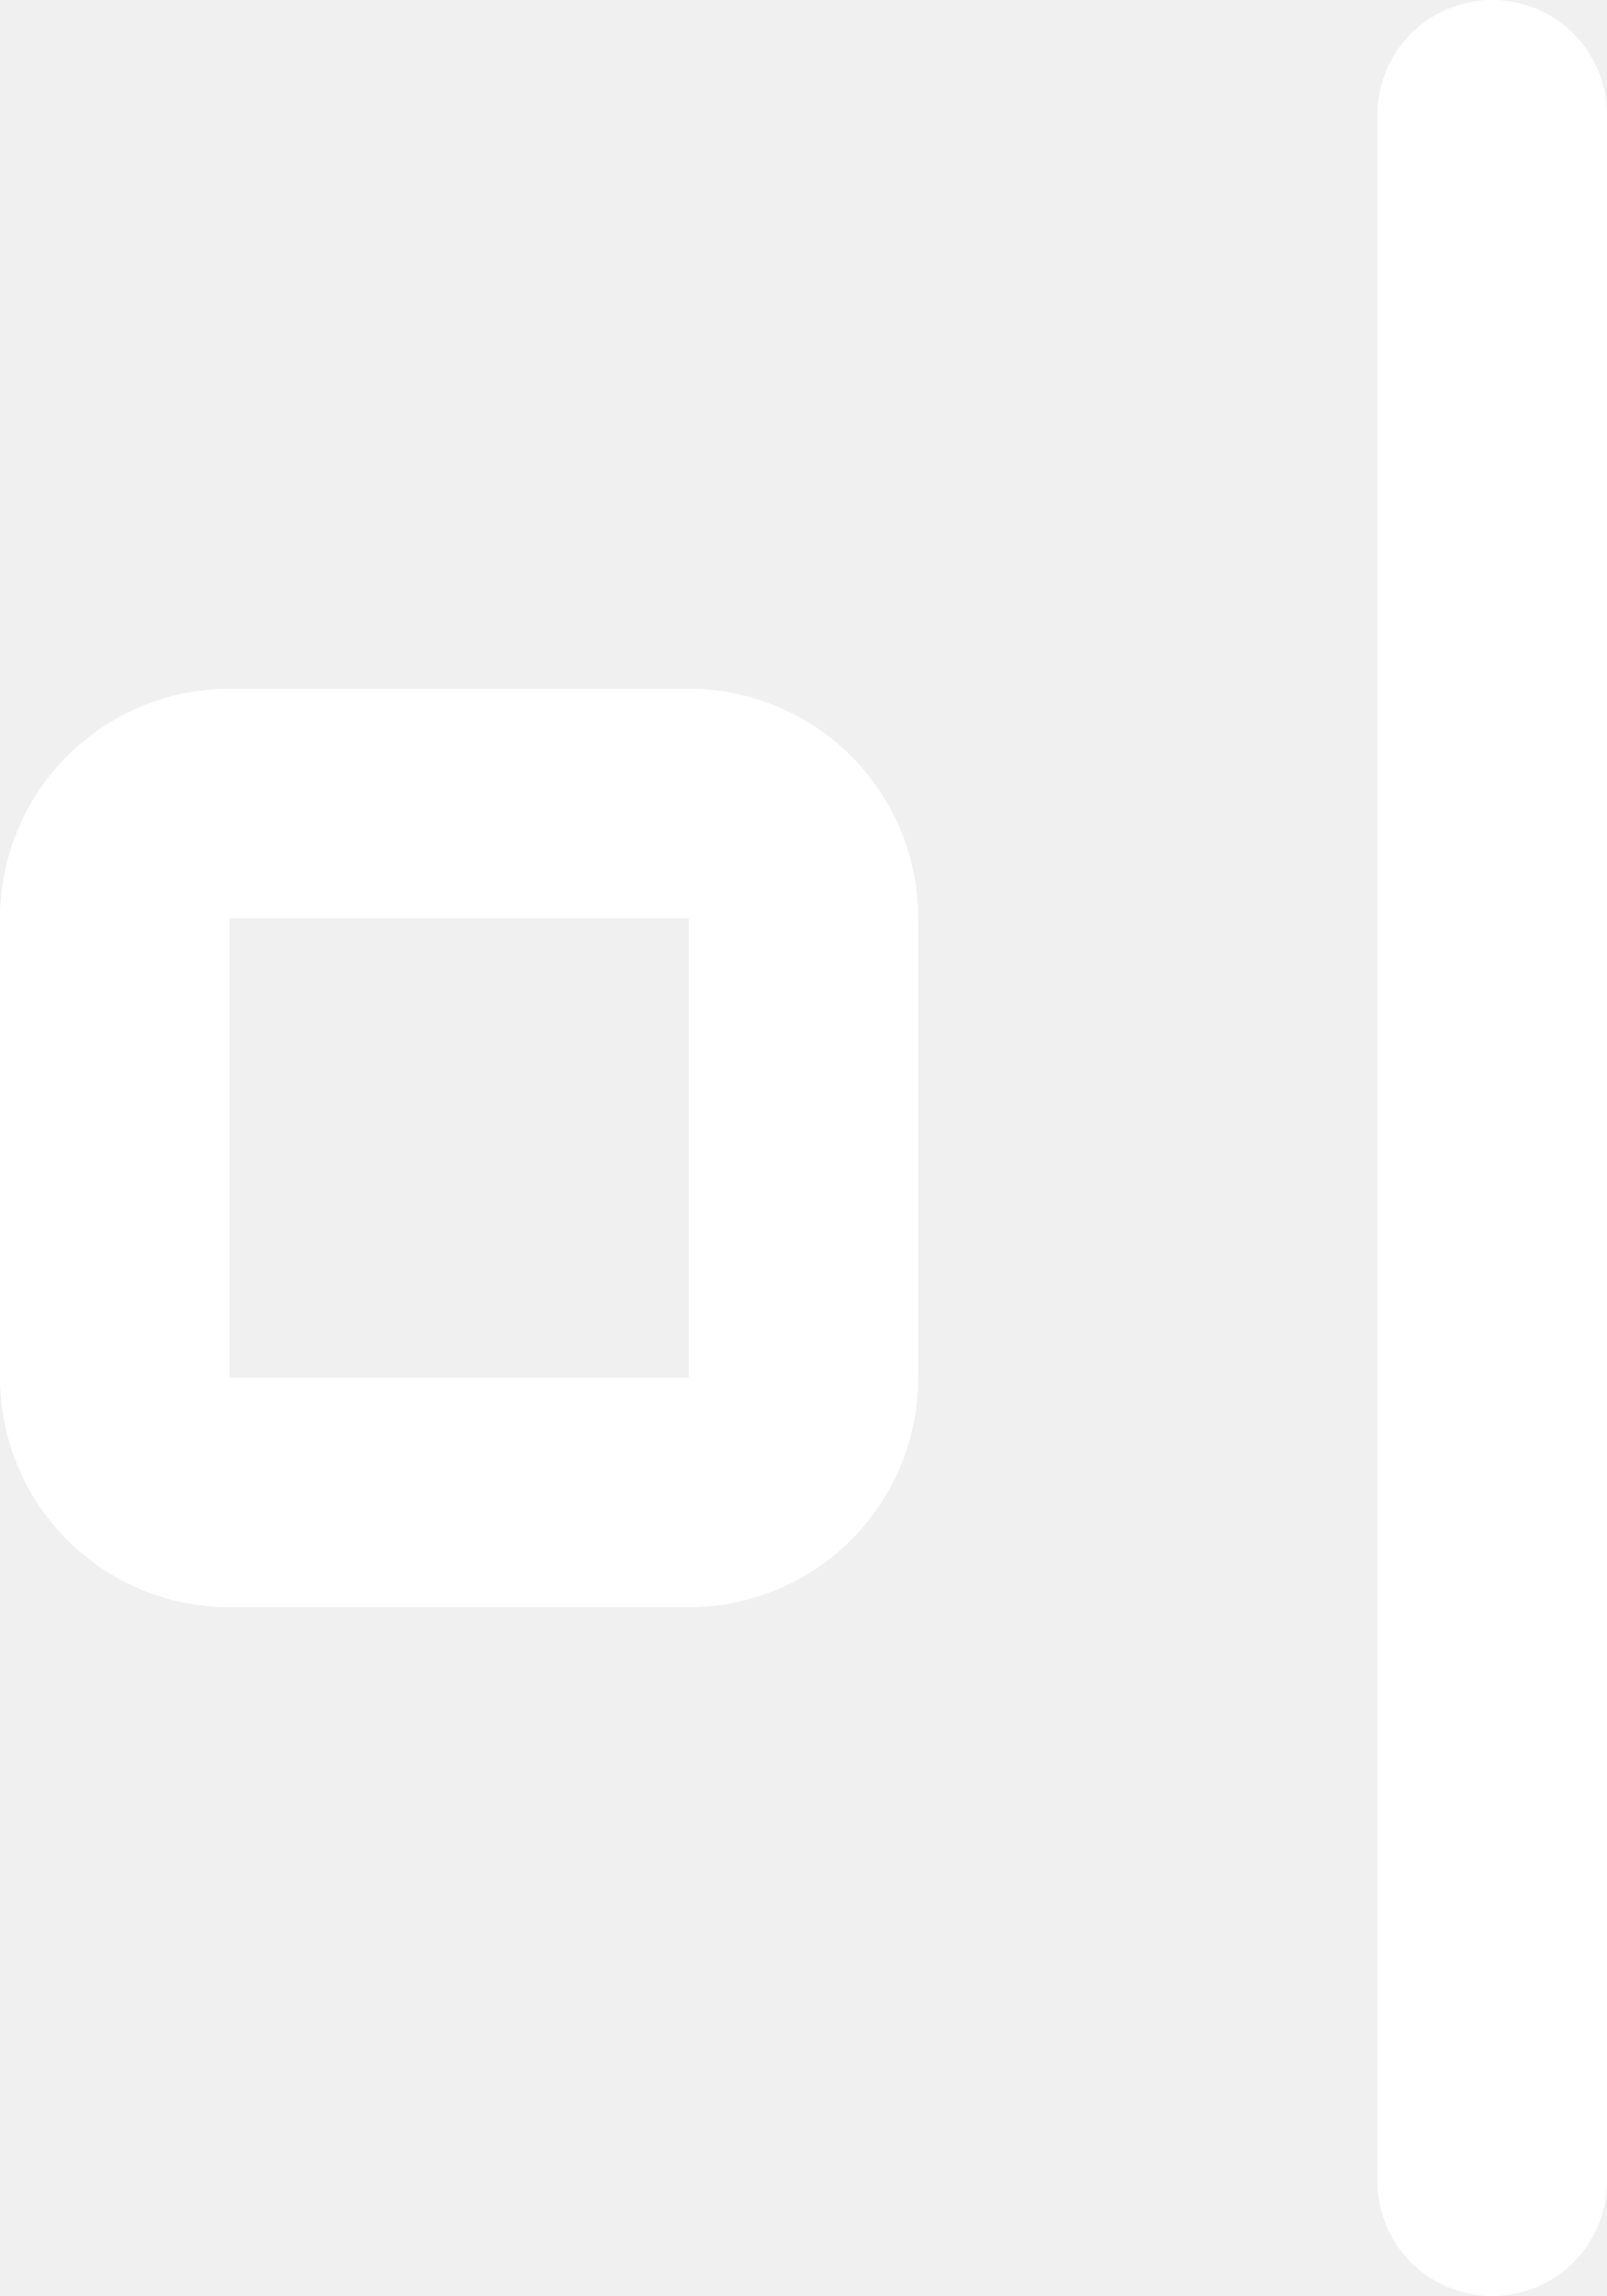
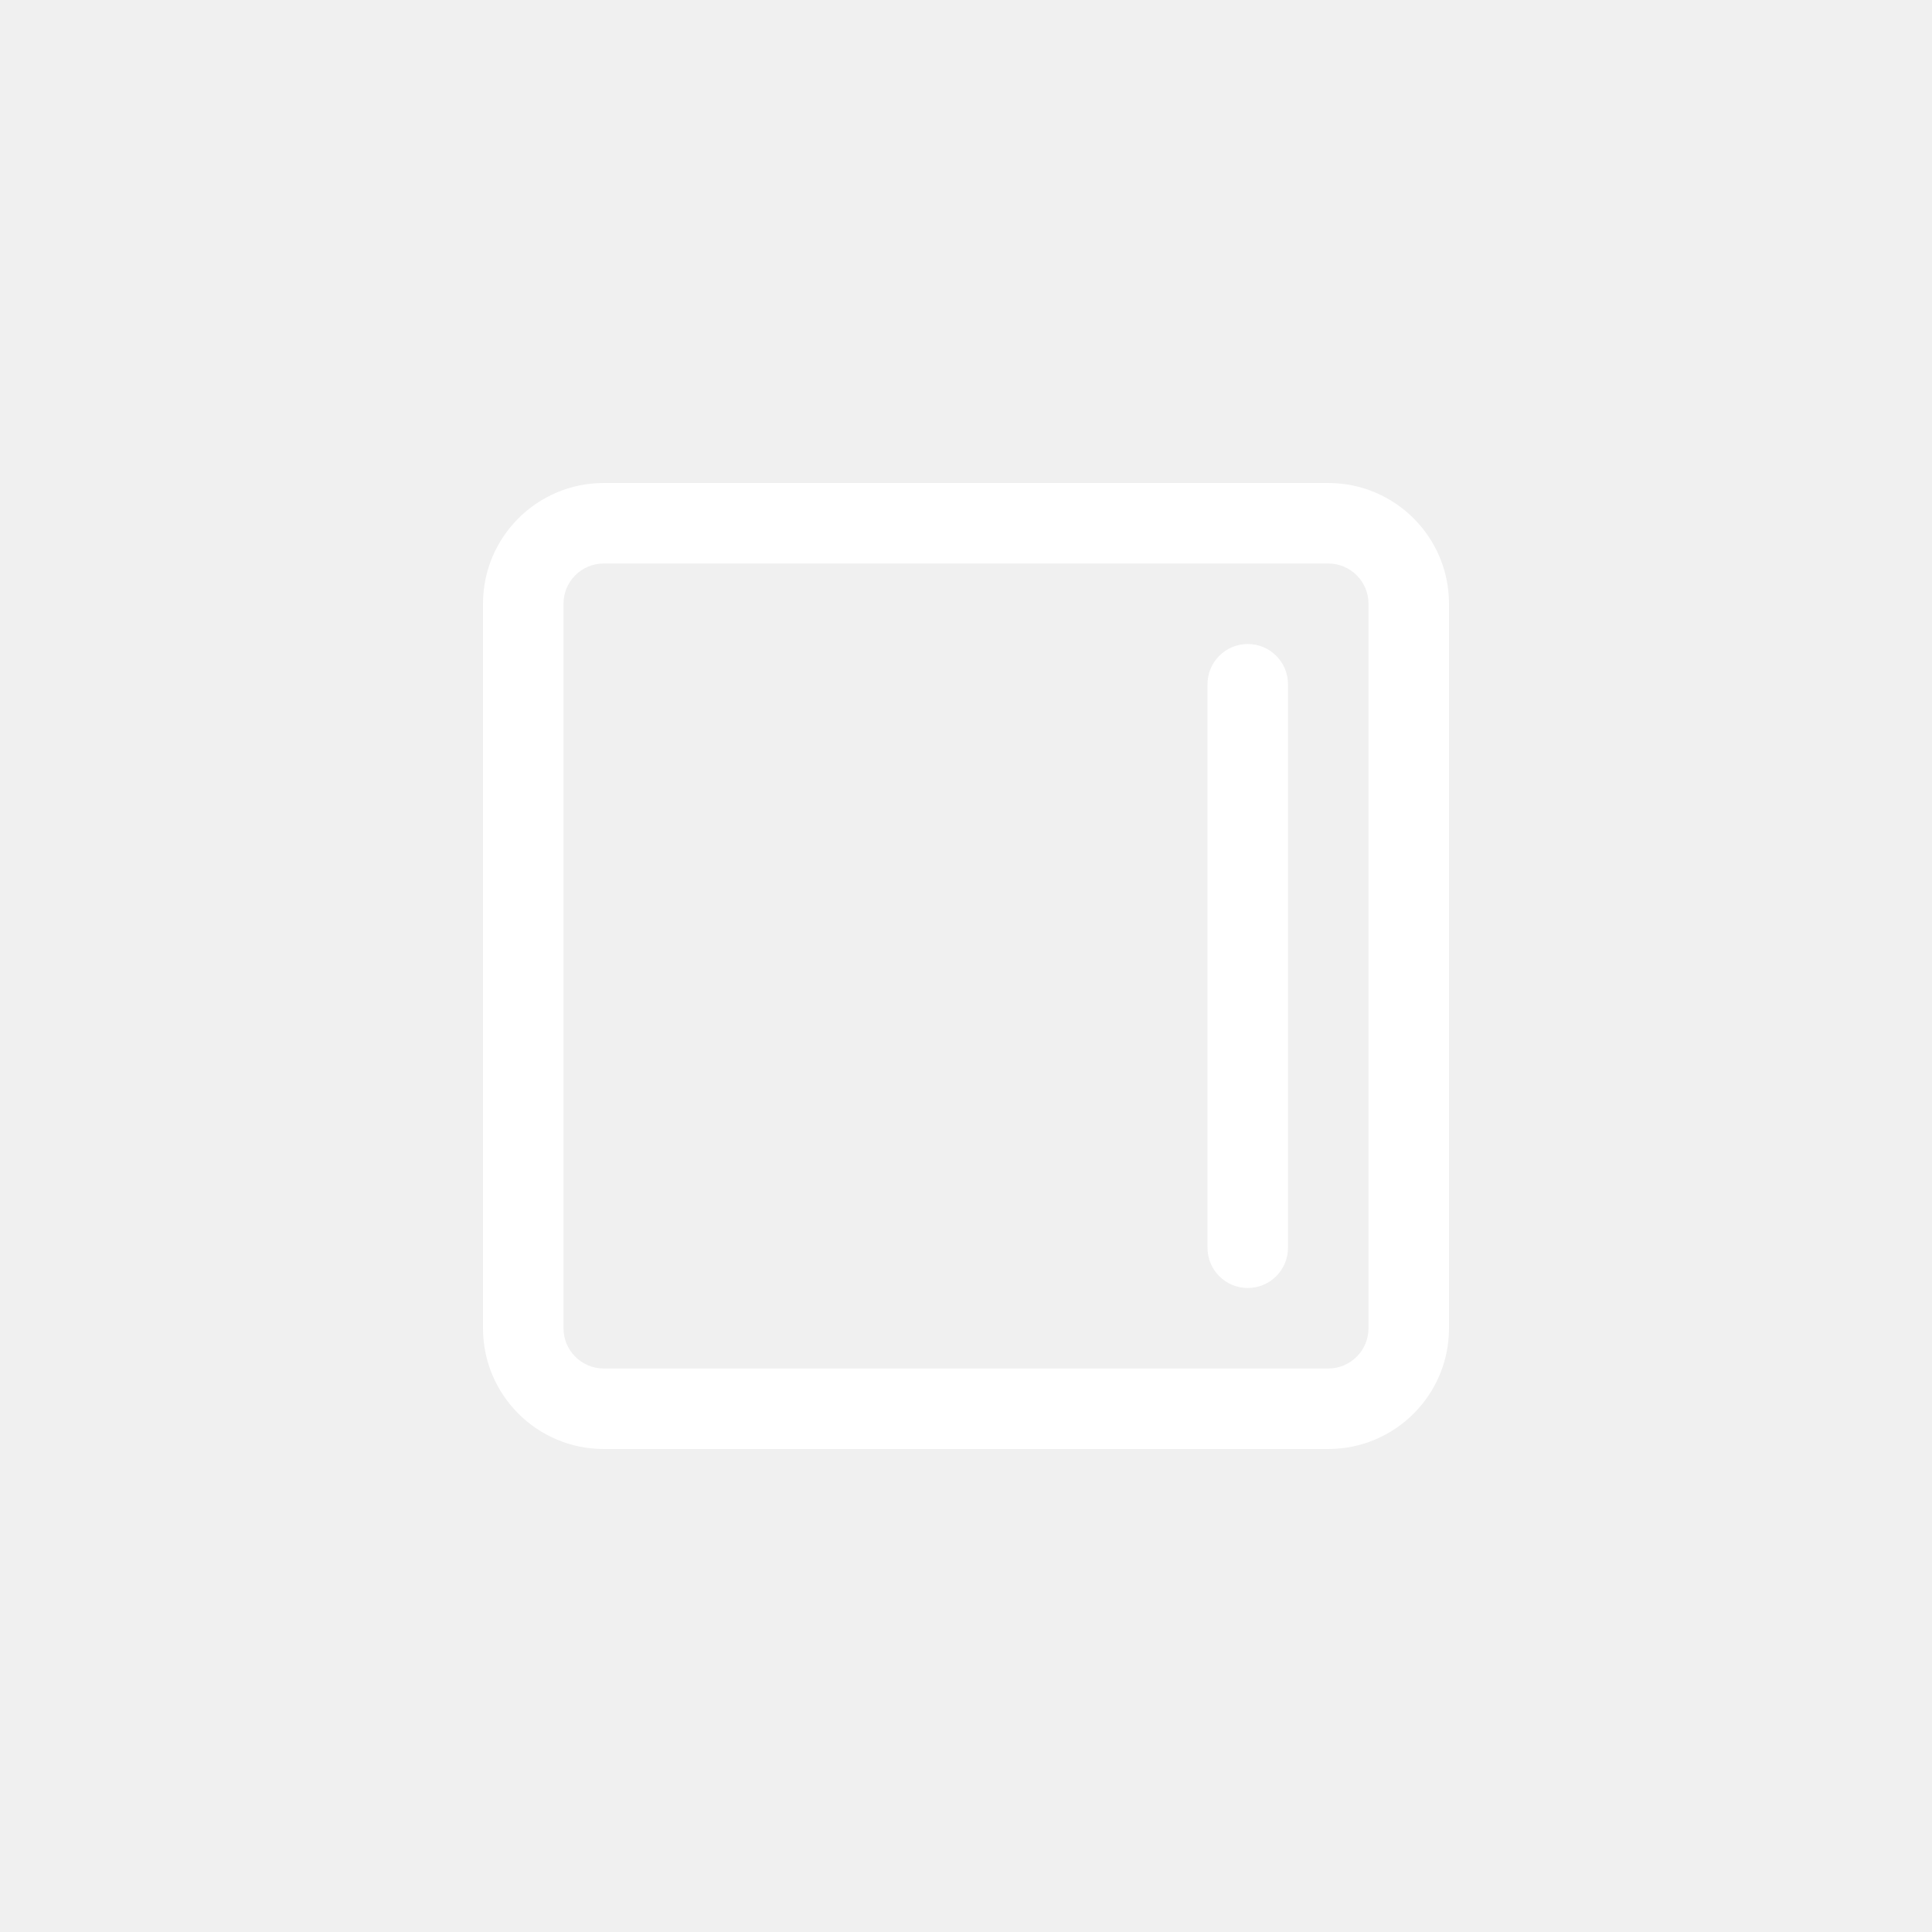
- <svg xmlns="http://www.w3.org/2000/svg" width="7" height="10" viewBox="0 0 7 10" fill="none">
-   <path data-svg-property="fill" fill-rule="evenodd" clip-rule="evenodd" d="M7 0.5C7 0.367 6.947 0.24 6.854 0.146C6.76 0.053 6.633 0 6.5 0C6.367 0 6.24 0.053 6.146 0.146C6.053 0.24 6 0.367 6 0.5V9.5C6 9.633 6.053 9.76 6.146 9.854C6.24 9.947 6.367 10 6.5 10C6.633 10 6.76 9.947 6.854 9.854C6.947 9.76 7 9.633 7 9.5V0.5ZM3 4V6H1V4H3ZM3 3C3.265 3 3.52 3.105 3.707 3.293C3.895 3.48 4 3.735 4 4V6C4 6.265 3.895 6.52 3.707 6.707C3.52 6.895 3.265 7 3 7H1C0.735 7 0.48 6.895 0.293 6.707C0.105 6.52 0 6.265 0 6V4C0 3.735 0.105 3.48 0.293 3.293C0.48 3.105 0.735 3 1 3H3Z" fill="white" />
+ <svg width="24" height="24" fill="none" viewBox="0 0 24 24" data-fpl-icon-size="24">
+   <path fill="white" d="M16.5 6A1.5 1.5 0 0 1 18 7.5v9a1.5 1.5 0 0 1-1.5 1.5h-9A1.5 1.5 0 0 1 6 16.5v-9A1.5 1.5 0 0 1 7.5 6zm-9 1a.5.5 0 0 0-.5.5v9a.5.5 0 0 0 .5.5h9a.5.5 0 0 0 .5-.5v-9a.5.5 0 0 0-.5-.5zm8 1a.5.5 0 0 1 .5.5v7a.5.5 0 0 1-1 0v-7a.5.5 0 0 1 .5-.5" />
</svg>
